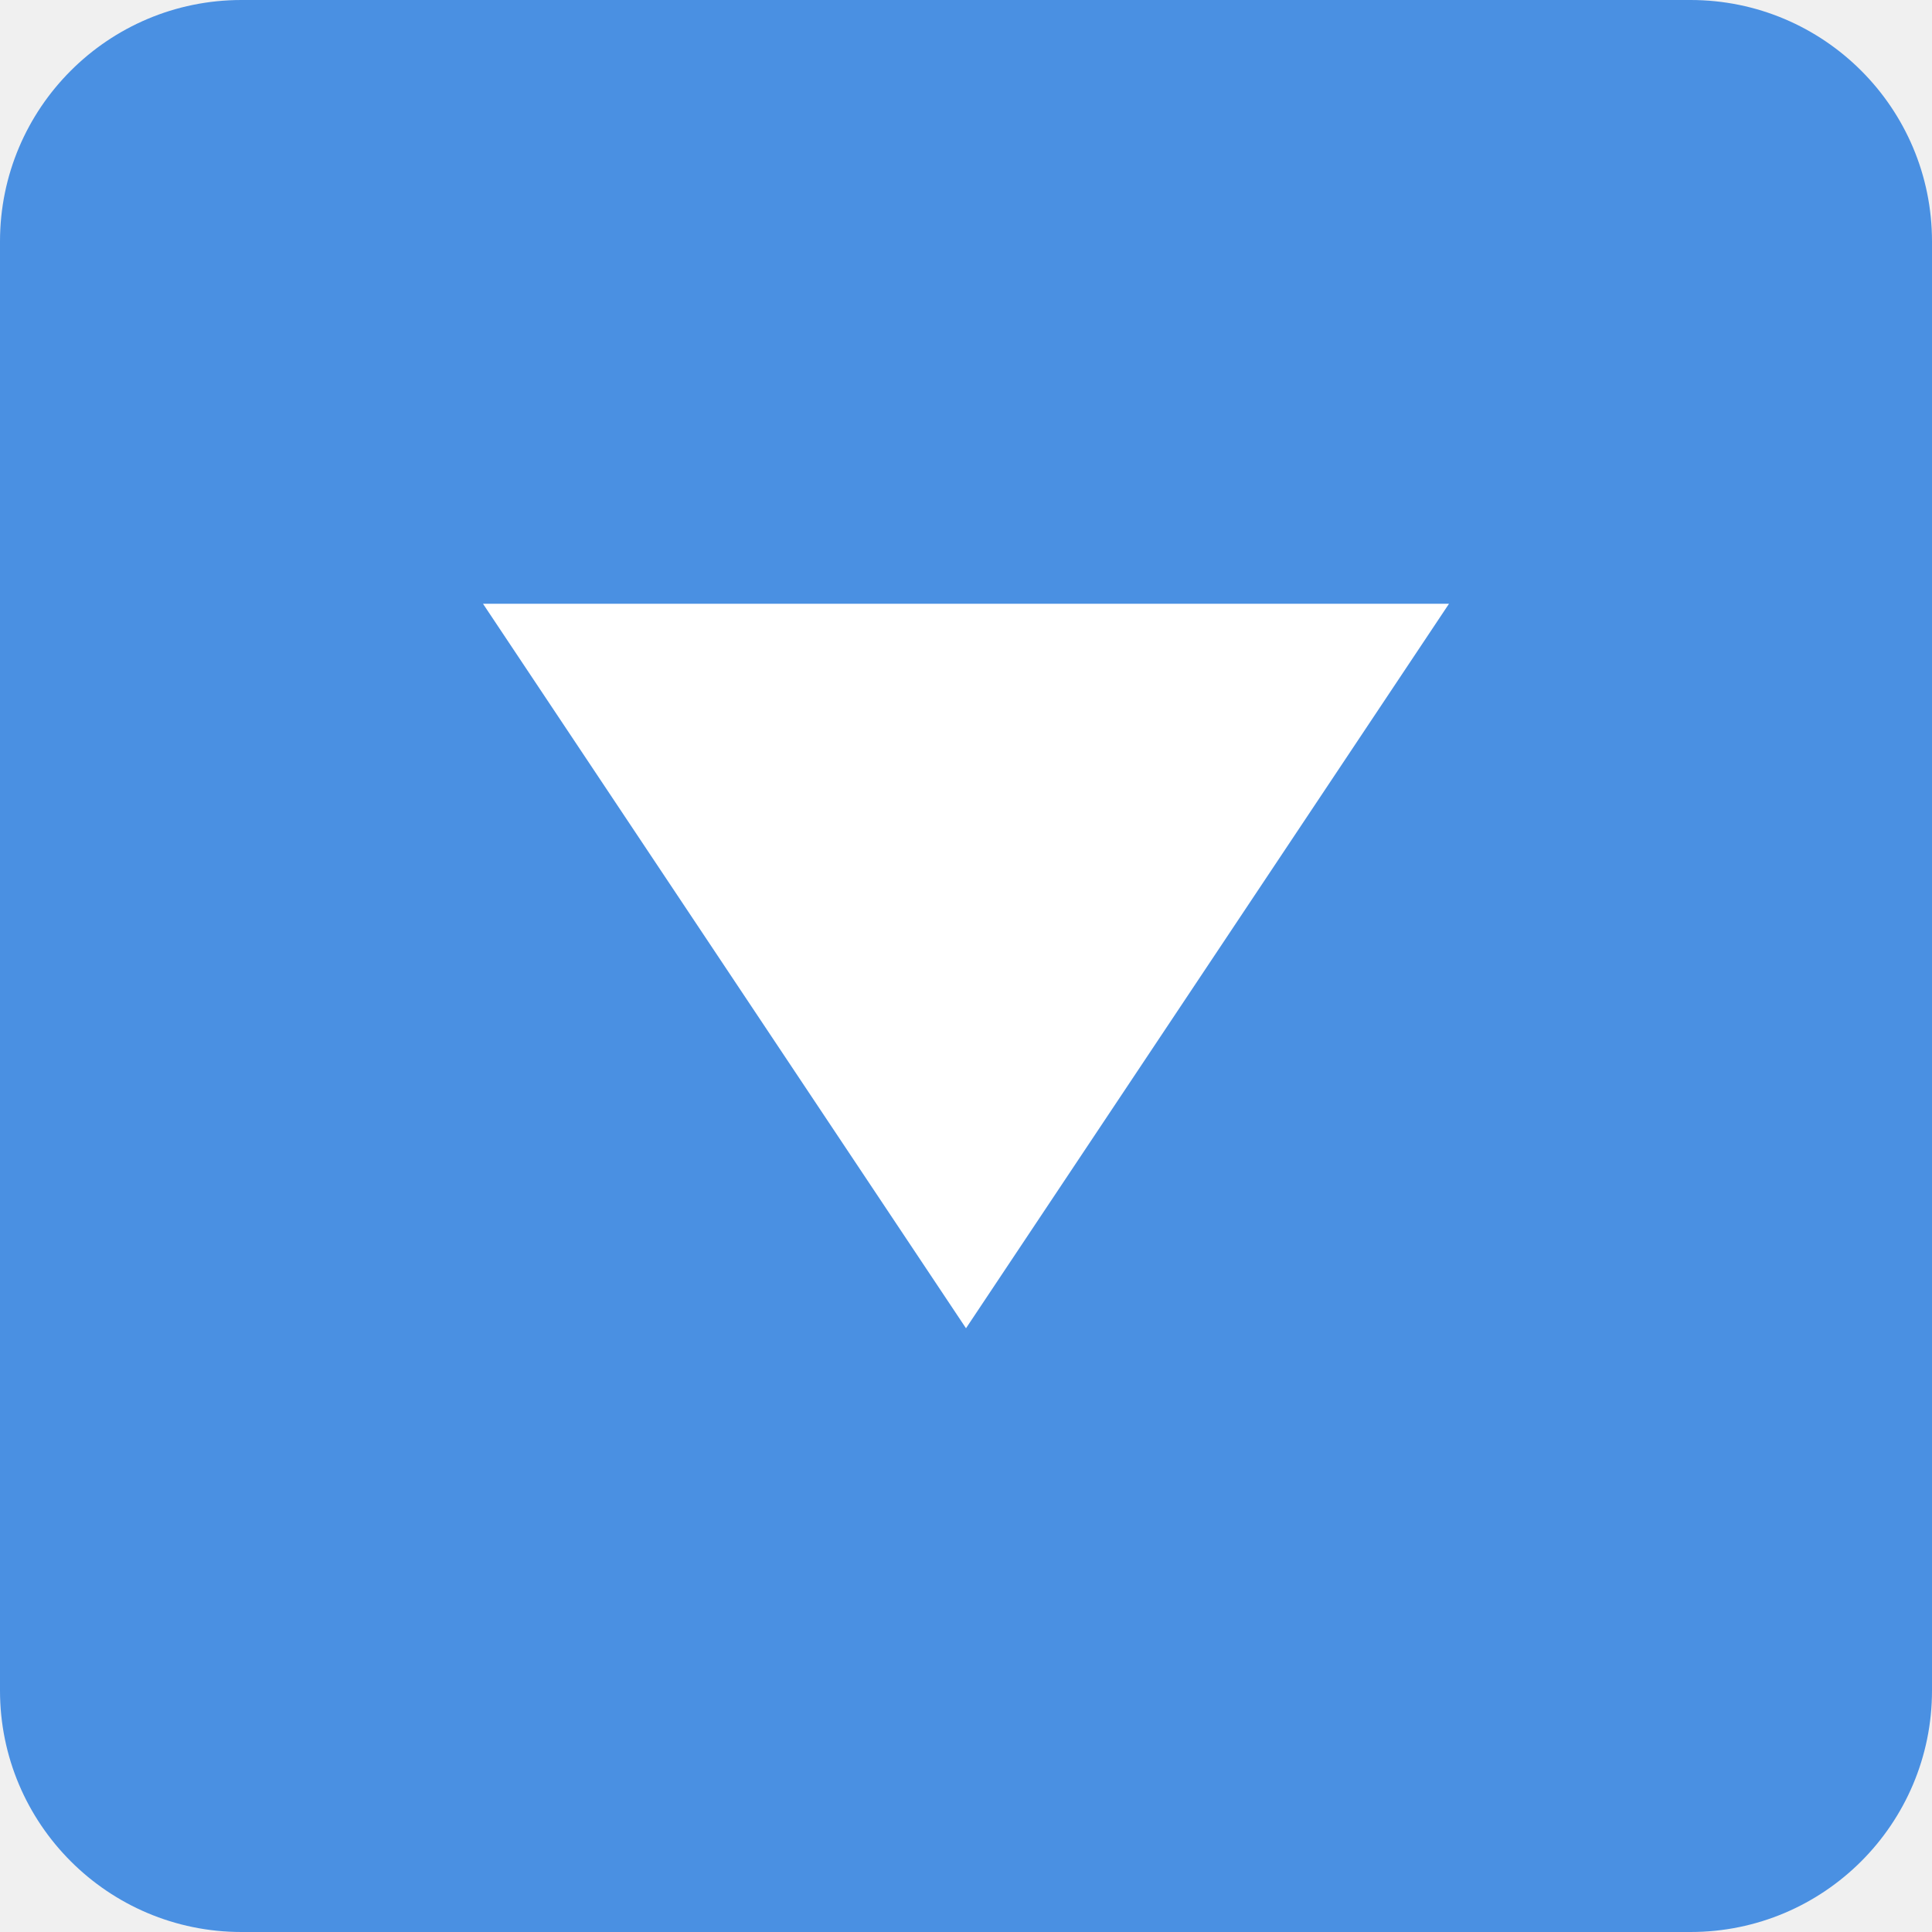
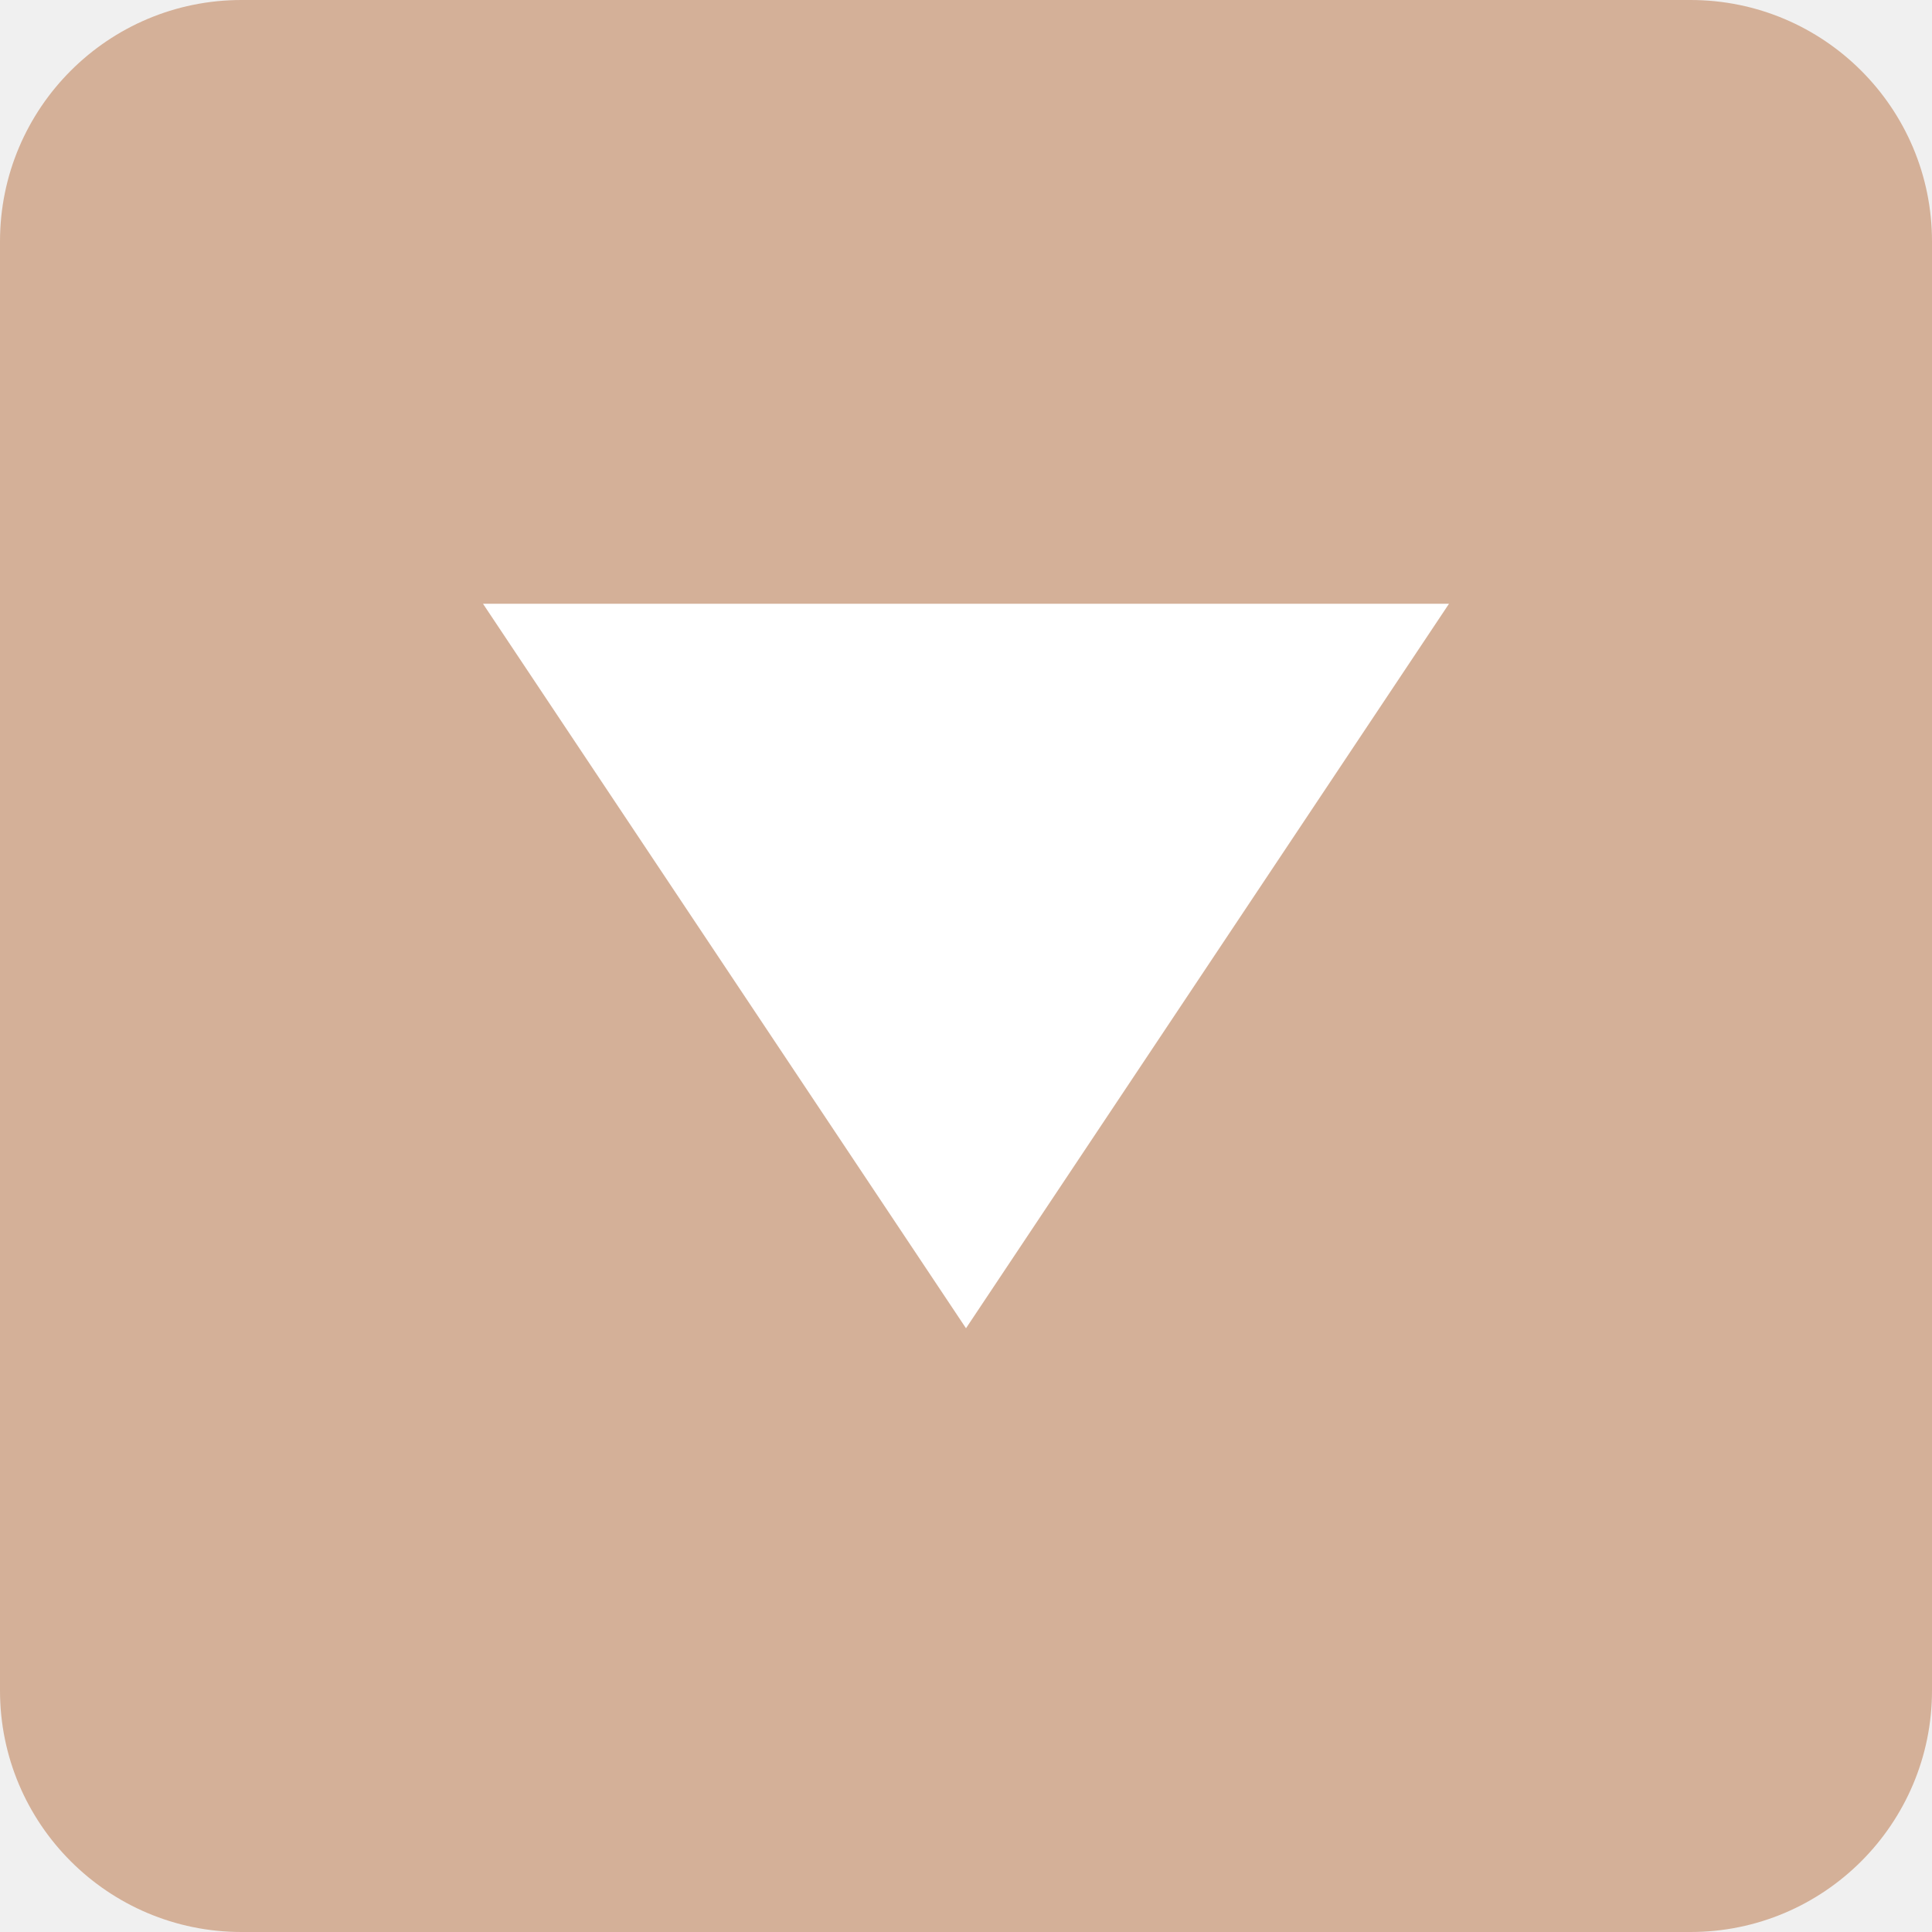
<svg xmlns="http://www.w3.org/2000/svg" width="32" height="32" viewBox="0 0 32 32" fill="none">
-   <rect width="32" height="32" rx="4" fill="#4A90E2" />
+   <rect width="32" height="32" rx="4" fill="#d4b098" />
  <path d="M8 10 L24 10 L16 22 Z" fill="white" />
</svg>
